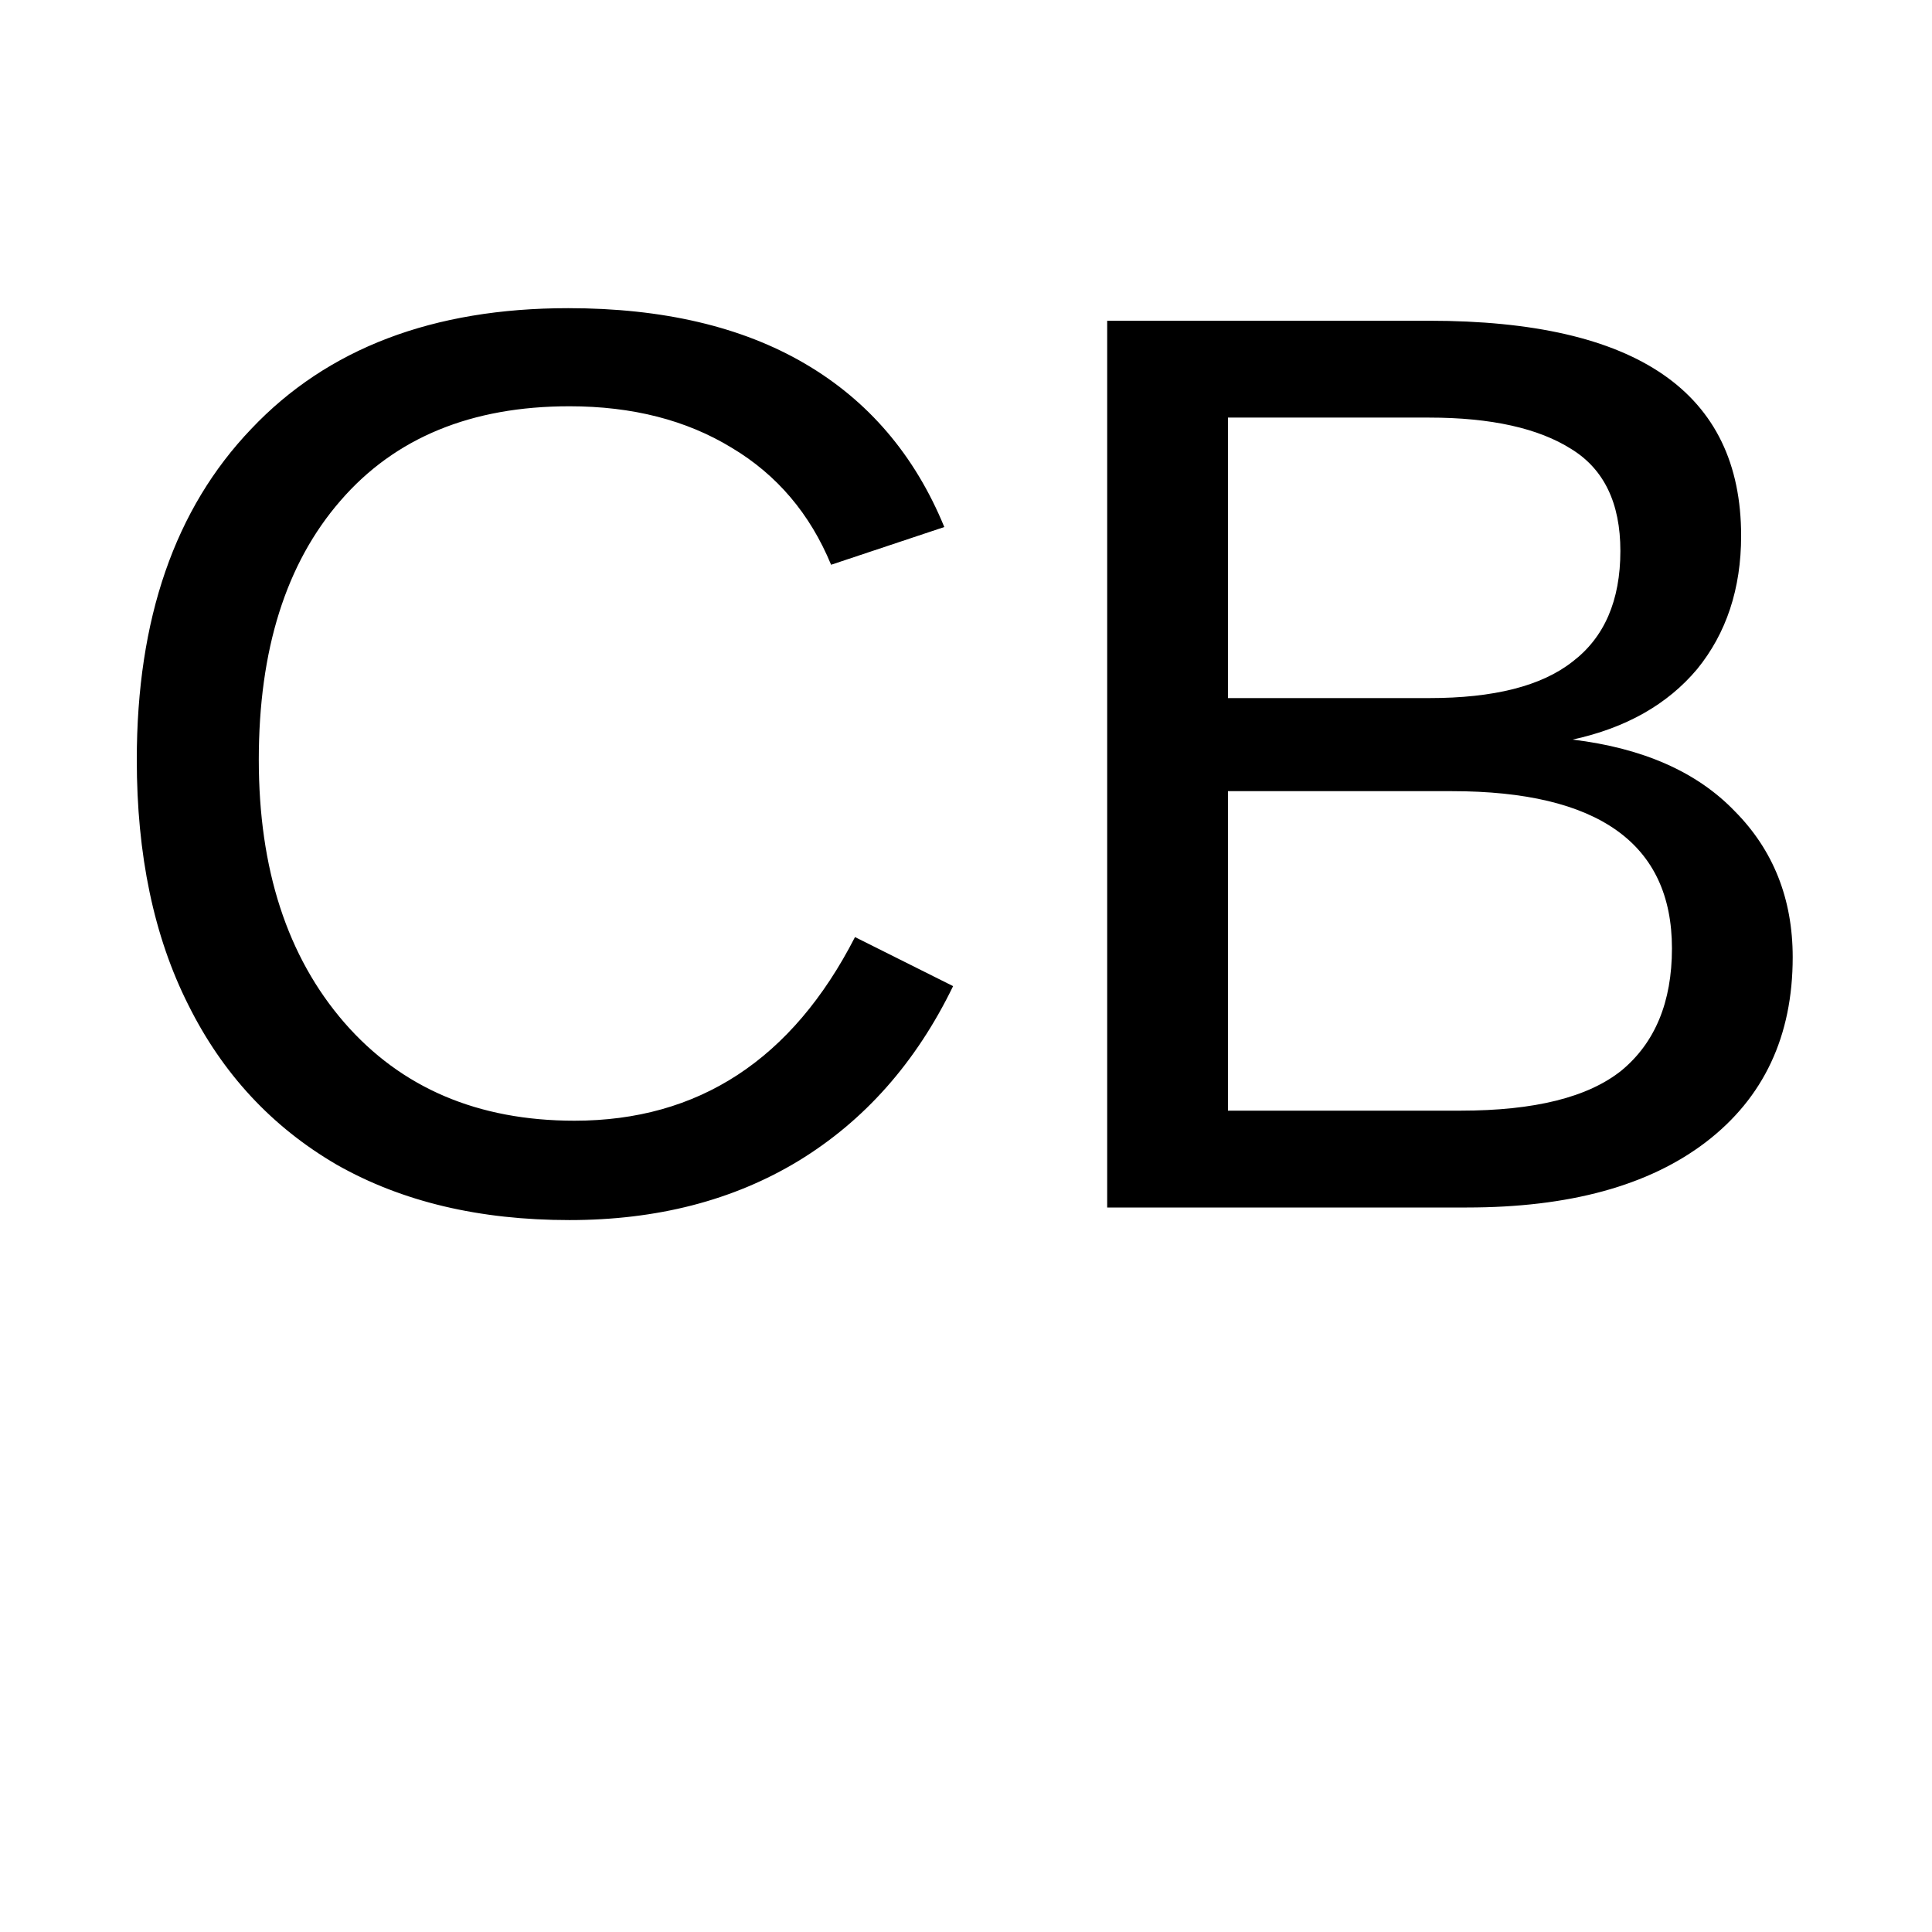
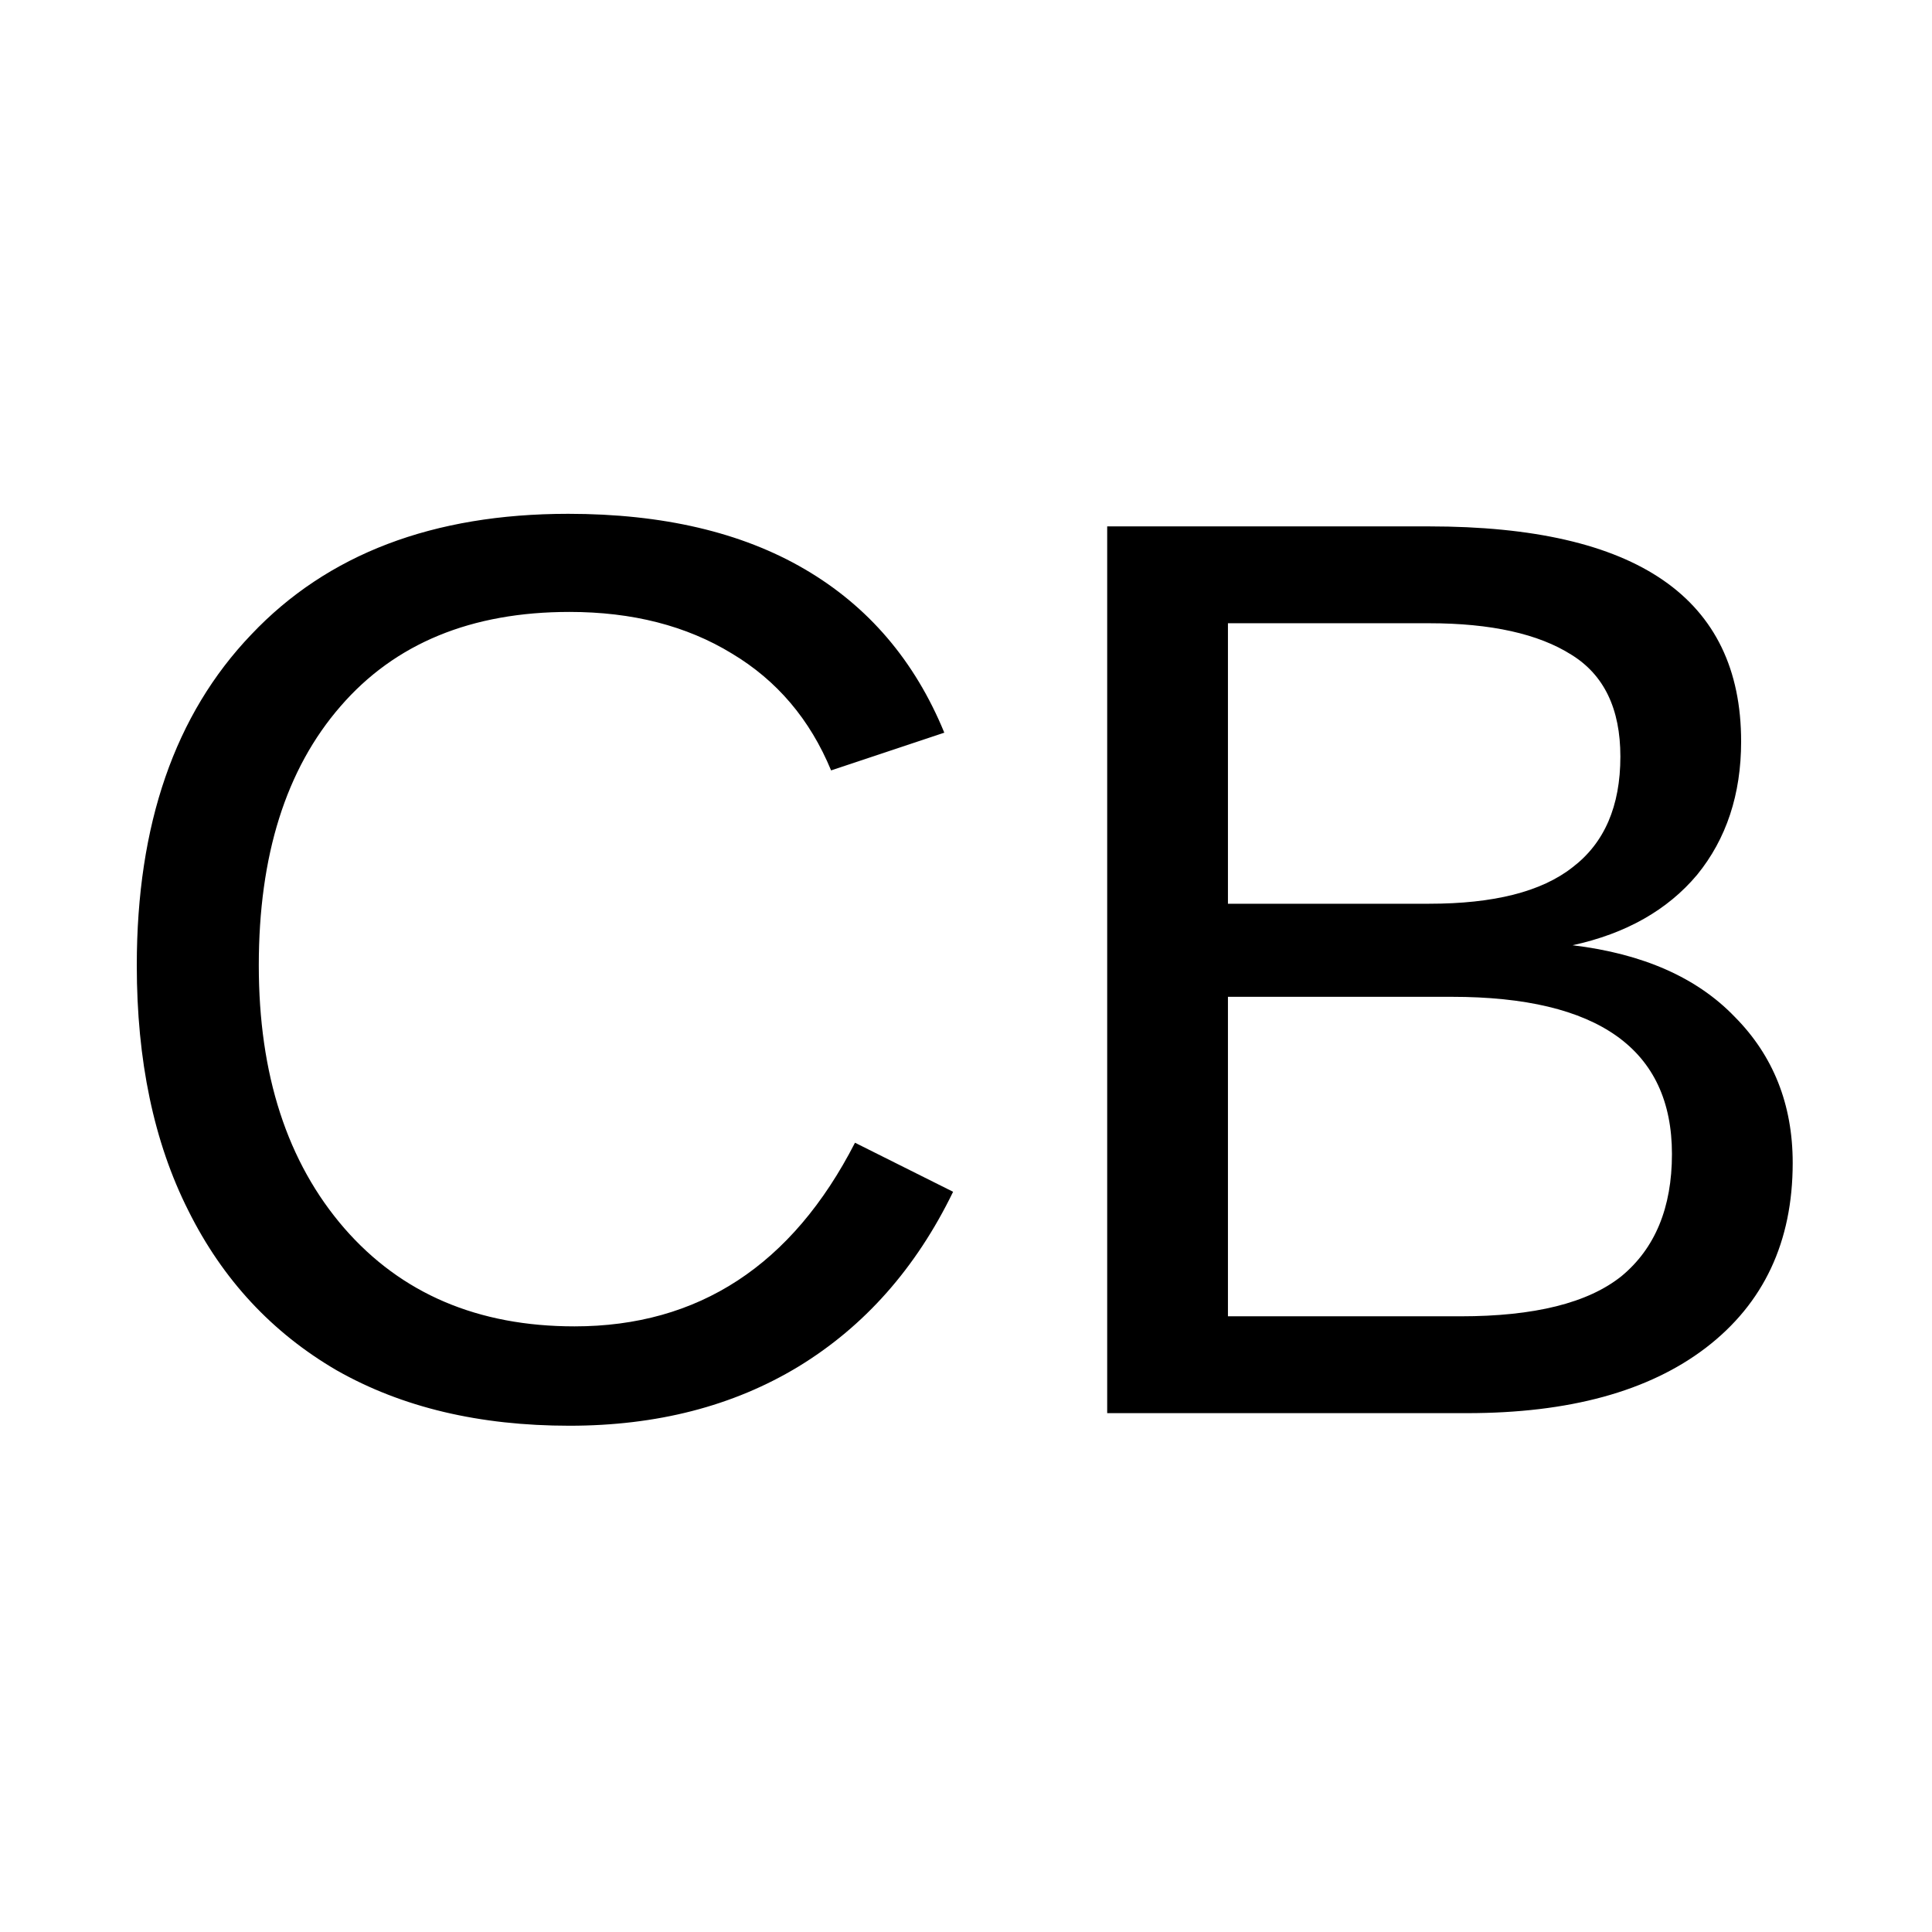
<svg xmlns="http://www.w3.org/2000/svg" viewBox="0 0 24 24" role="img">
  <rect width="24" height="24" fill="none" />
-   <text x="12" y="15" text-anchor="middle" font-size="16" font-family="IBM Plex Sans, Arial, sans-serif" fill="currentColor">CB</text>
+   <text x="12" y="17.553" text-anchor="middle" font-size="16" font-family="IBM Plex Sans, Arial, sans-serif" fill="currentColor" style="white-space: pre; font-size: 16px;">CB</text>
</svg>
